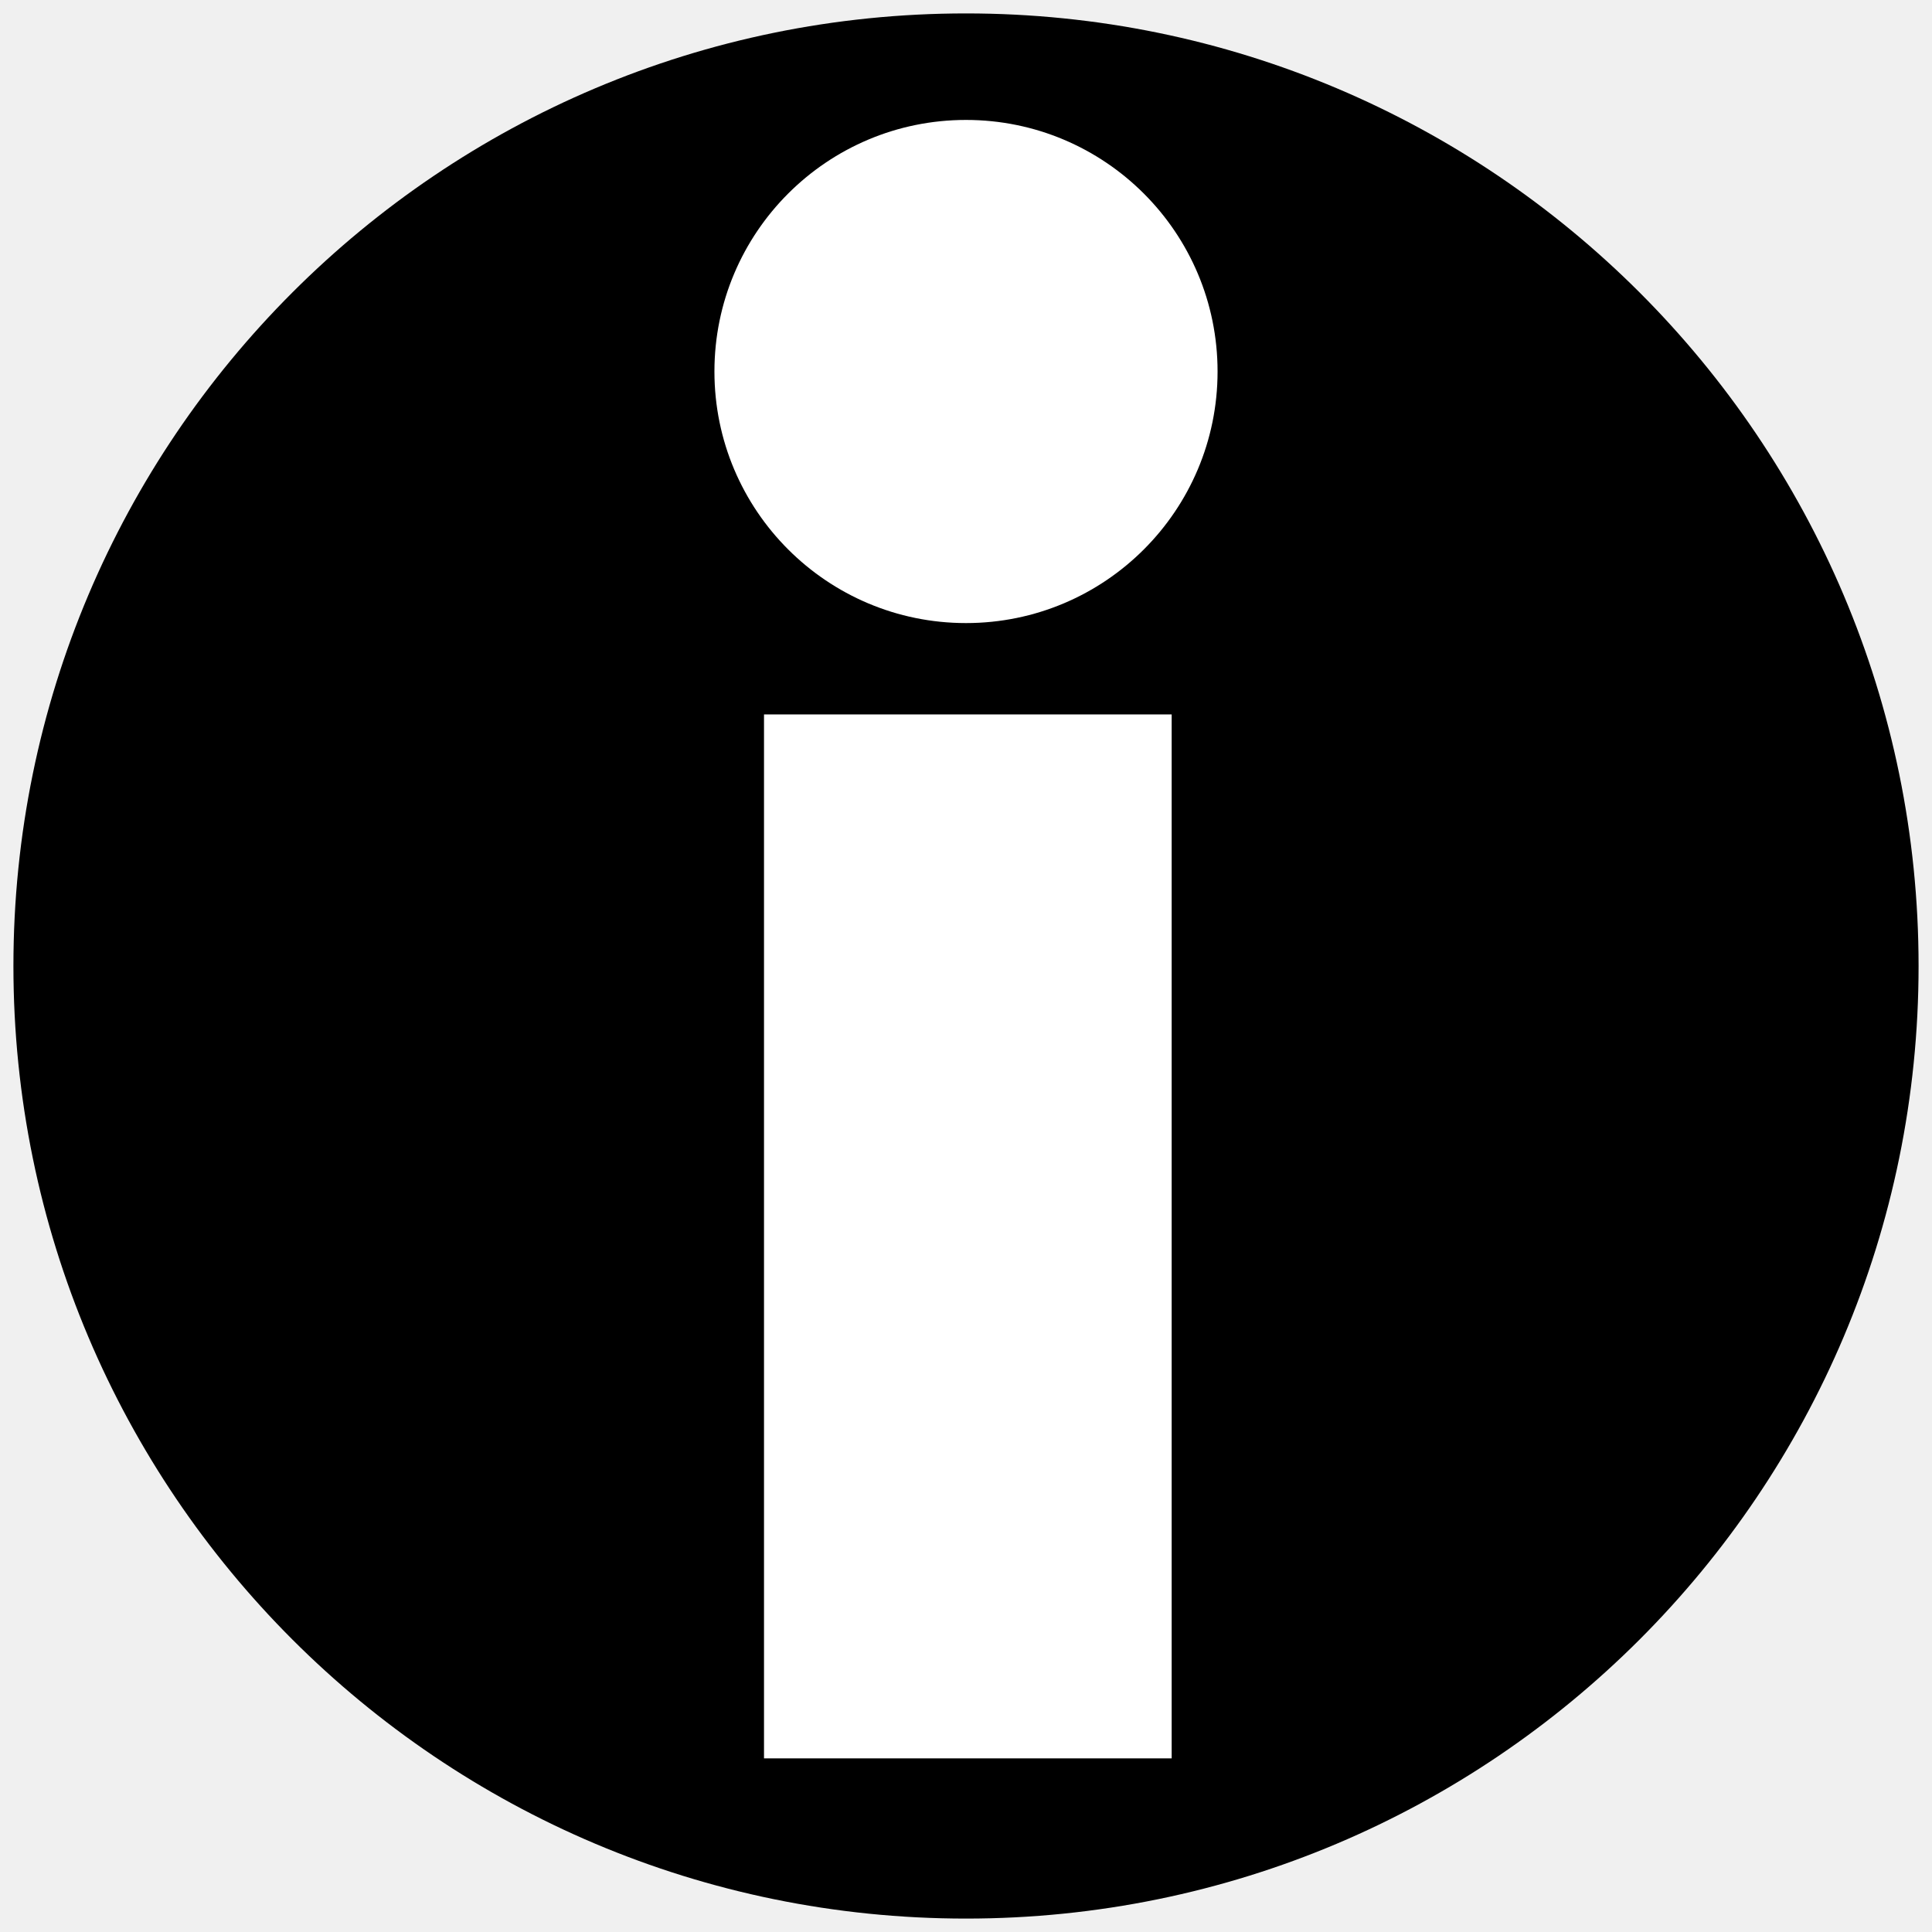
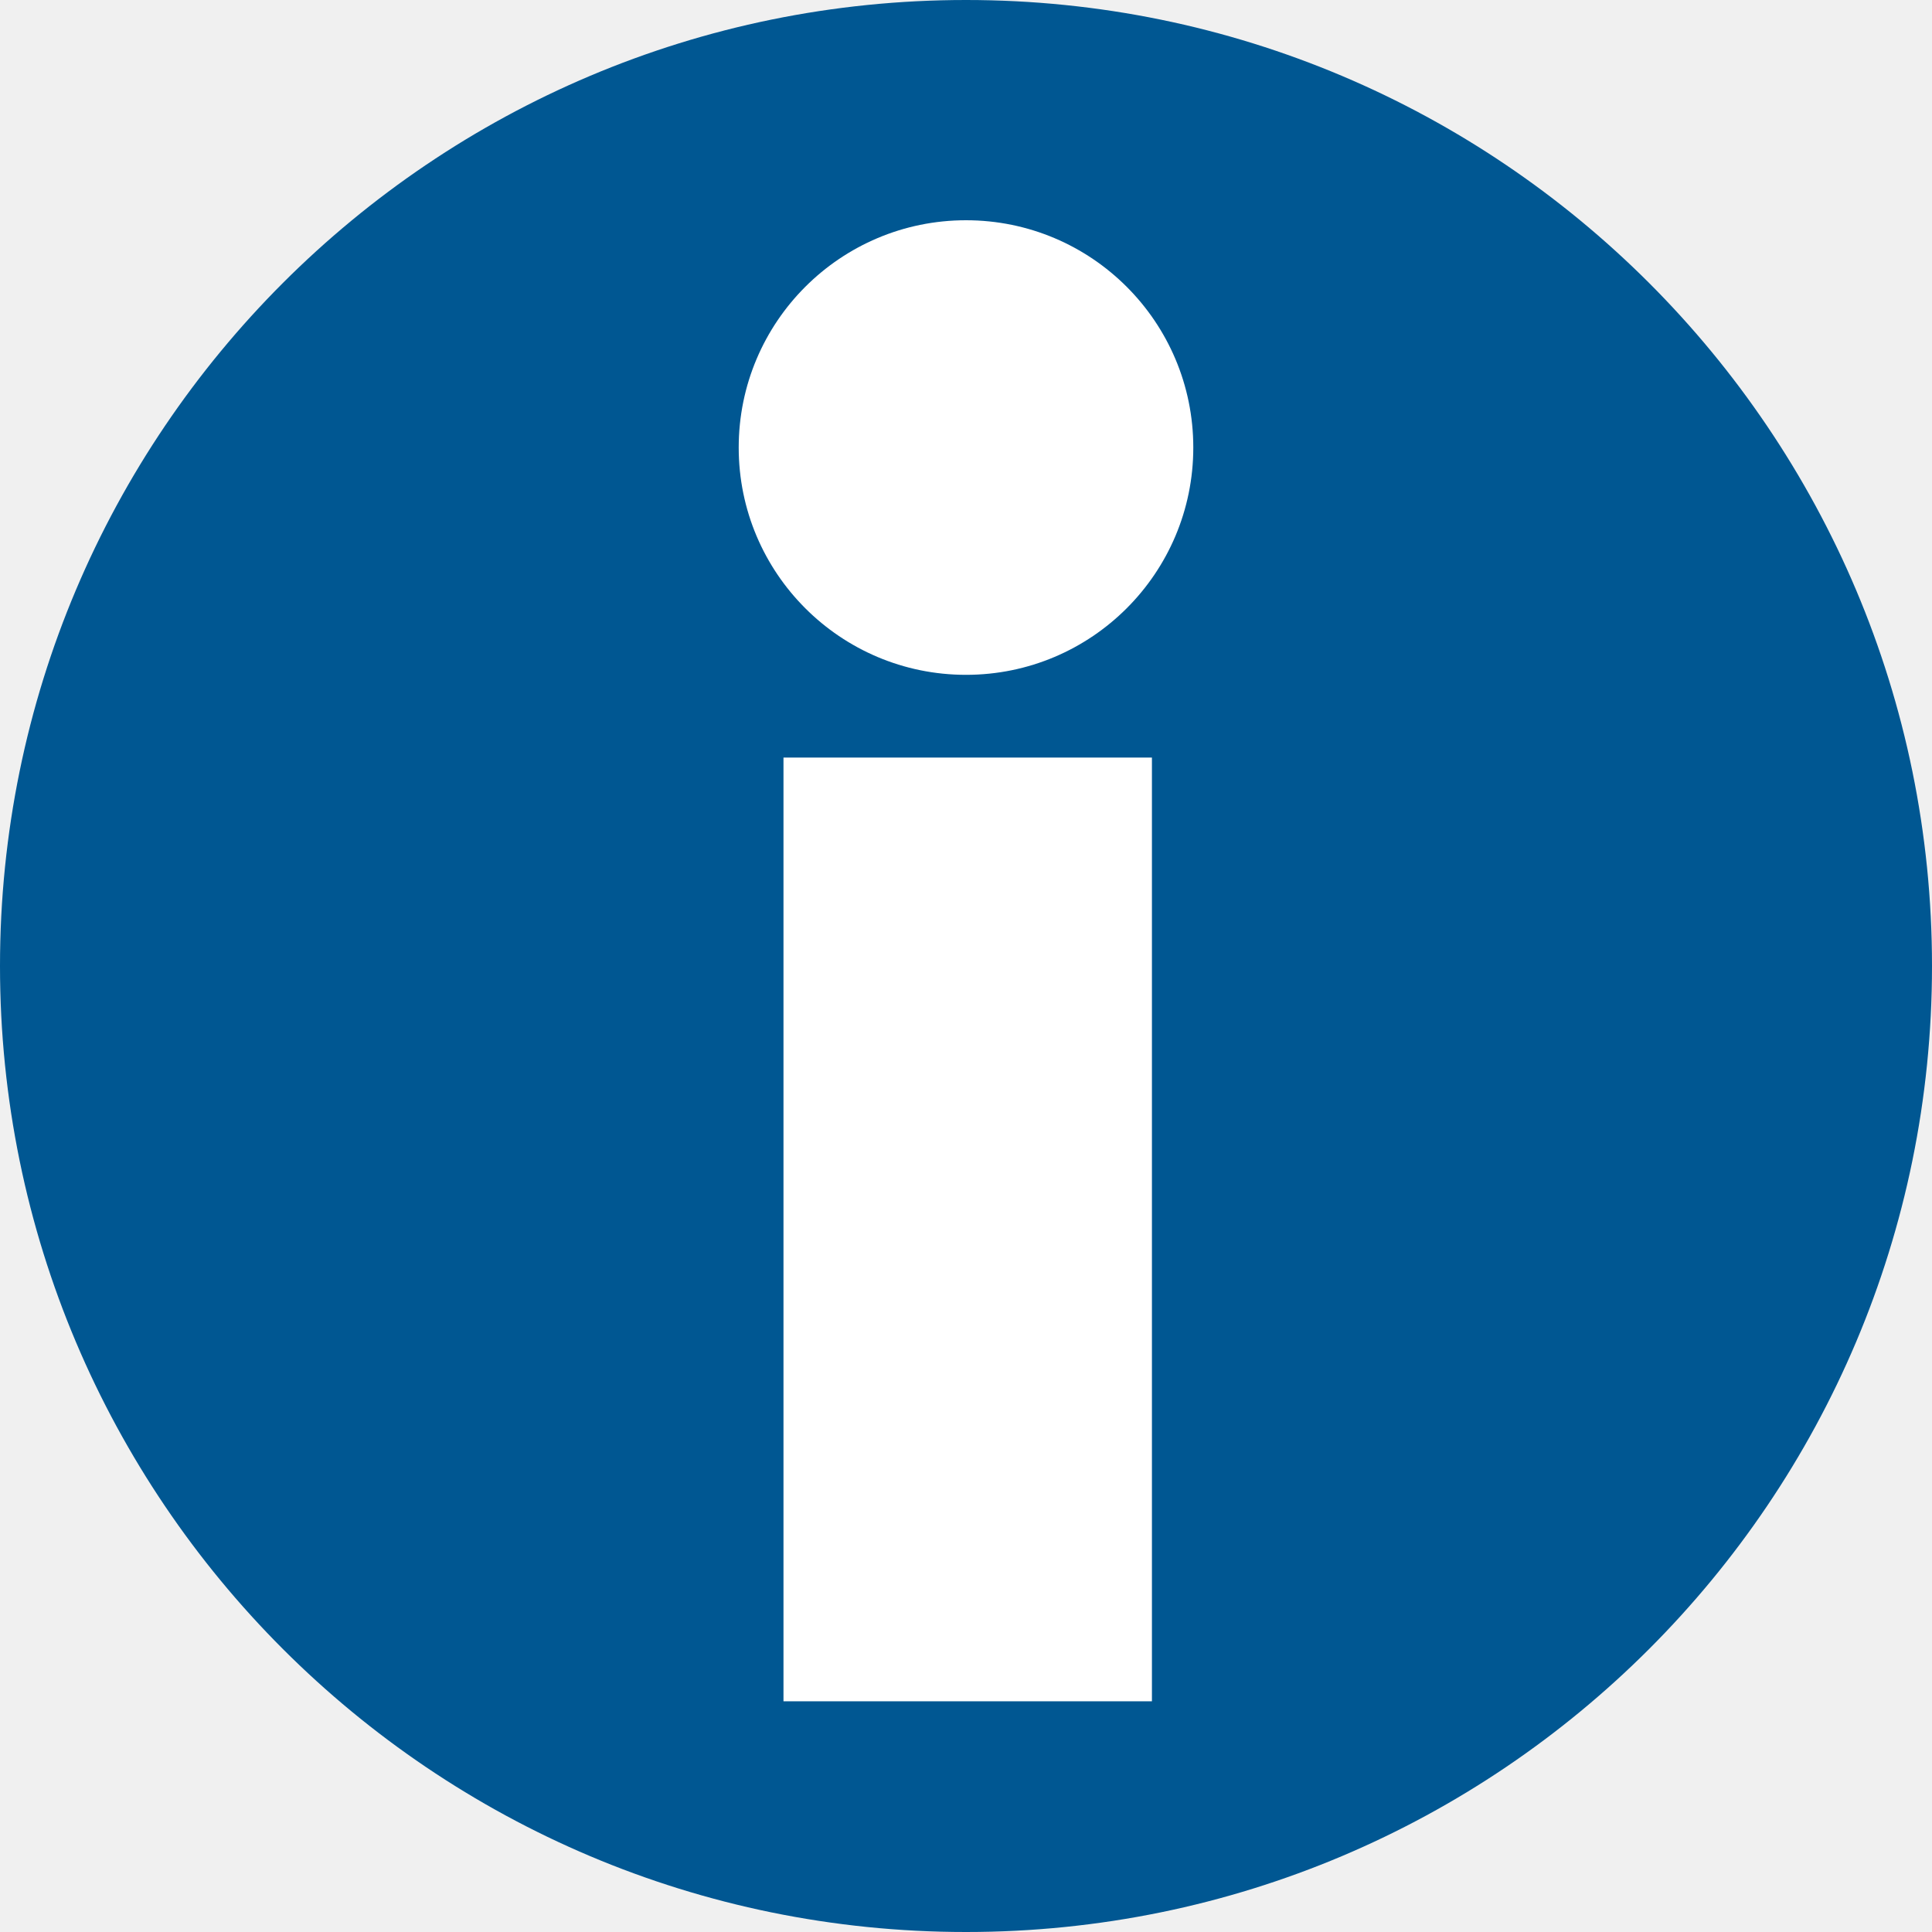
- <svg xmlns="http://www.w3.org/2000/svg" id="Layer_1" data-name="Layer 1" viewBox="0 0 89.24 89.24">
+ <svg xmlns="http://www.w3.org/2000/svg" id="Layer_1" data-name="Layer 1" viewBox="0 0 85 85">
  <defs>
-     <style>.cls-1{fill:#fff;}</style>
+     <style>.cls-1{fill:#005792;}.cls-2{fill:#fff;}</style>
  </defs>
-   <circle cx="44.62" cy="44.62" r="44" />
-   <circle class="cls-1" cx="44.62" cy="17.16" r="11.62" />
-   <rect class="cls-1" x="35.29" y="33" width="18.83" height="48.22" />
+   <circle class="cls-1" cx="42.5" cy="42.5" r="42.5" />
+   <circle class="cls-2" cx="42.5" cy="19.69" r="10" />
+   <rect class="cls-2" x="34.47" y="33.33" width="16.21" height="41.52" />
</svg>
